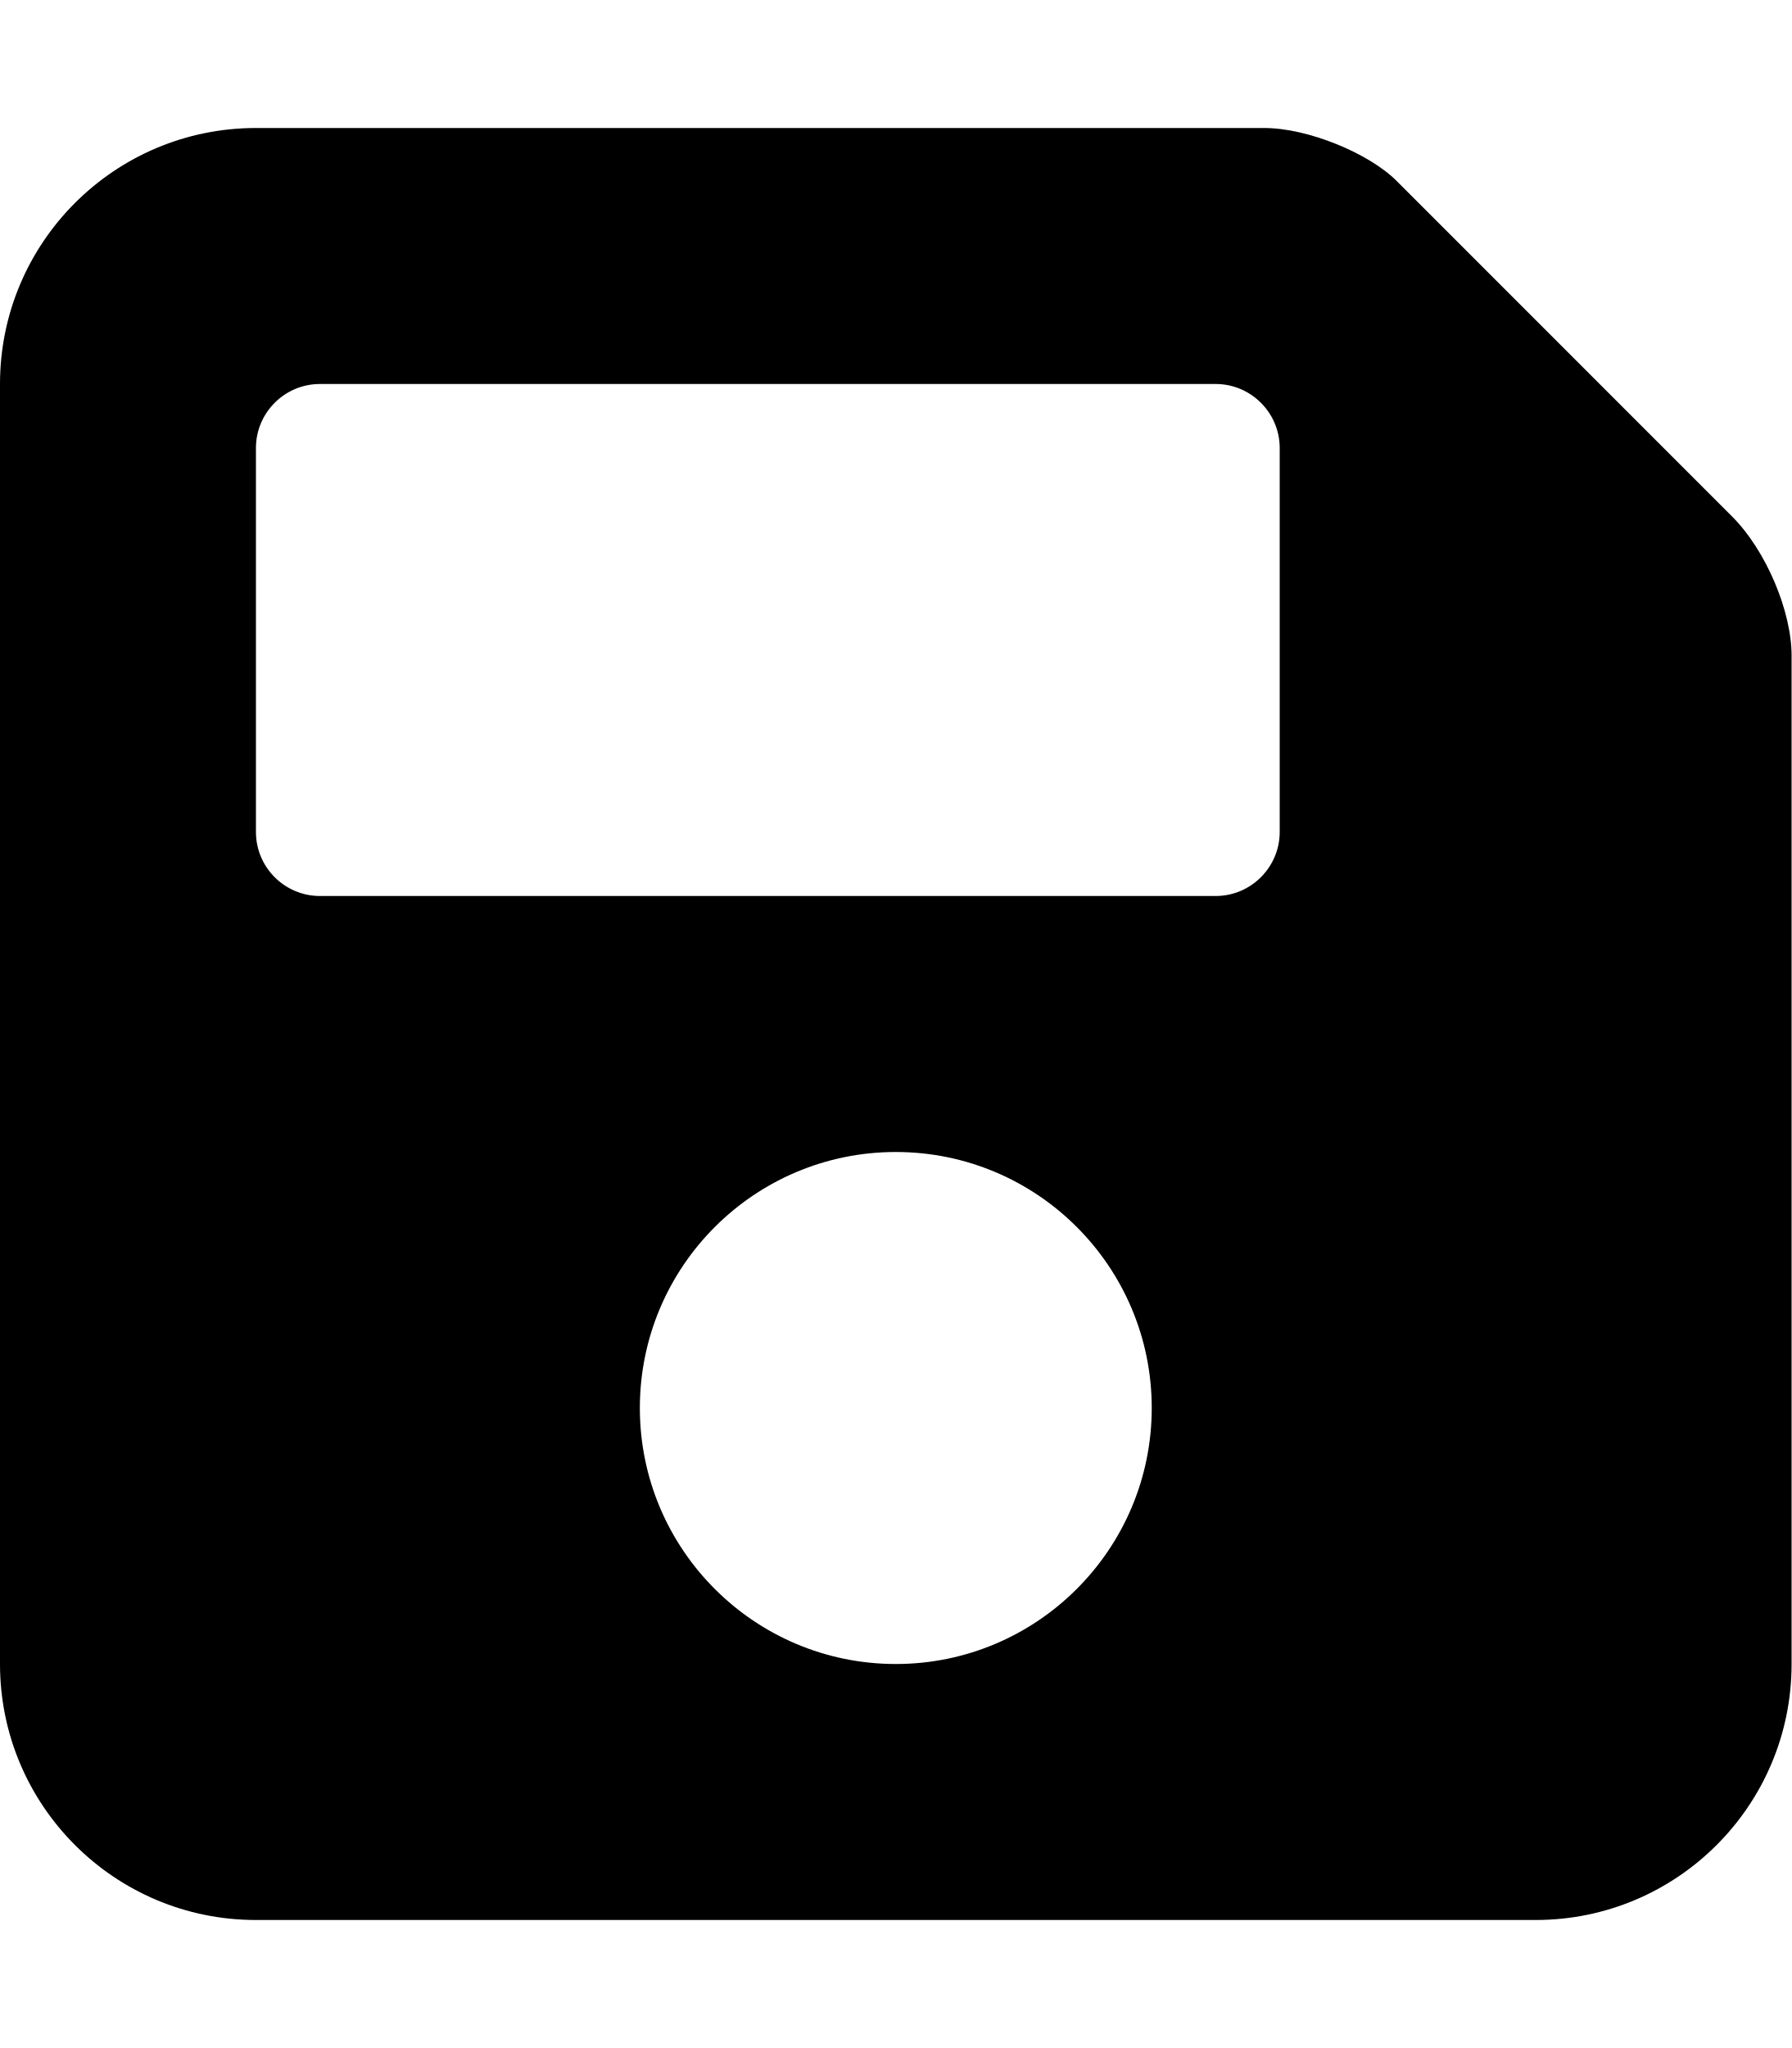
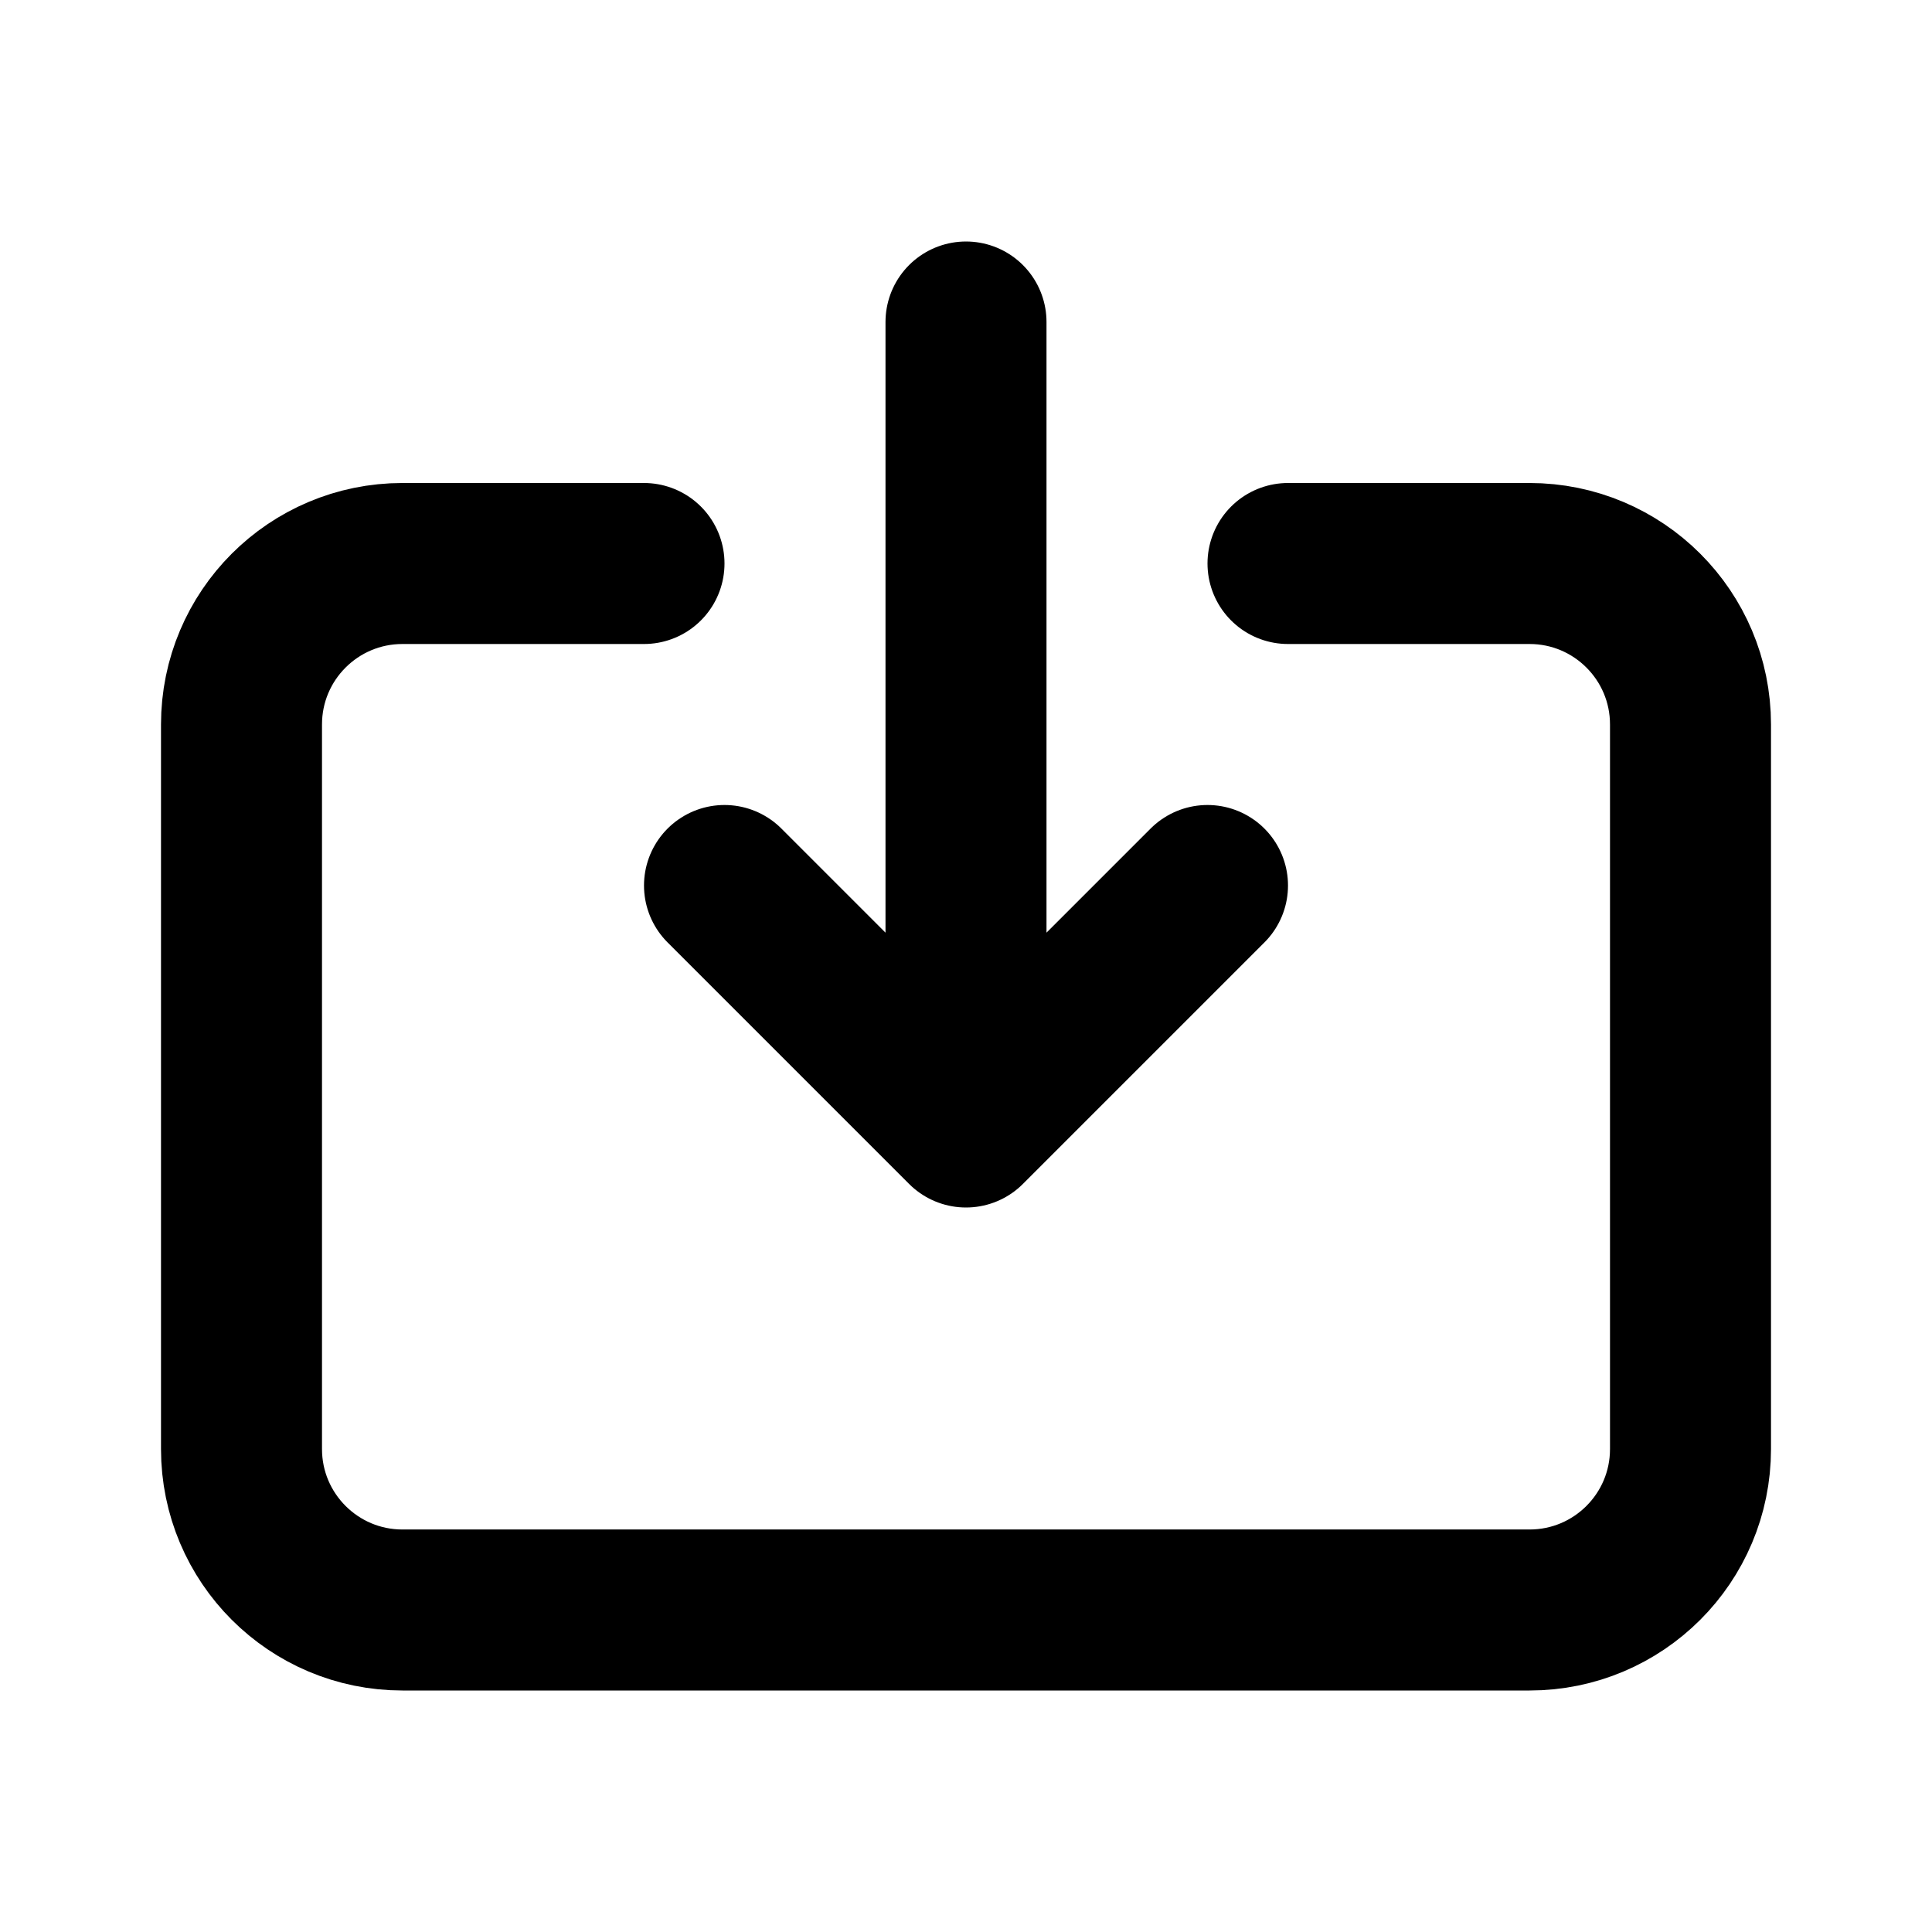
- <svg xmlns="http://www.w3.org/2000/svg" viewBox="0 0 448 512">
-   <path d="M433.1 129.1l-83.9-83.9C342.3 38.32 327.1 32 316.1 32H64C28.65 32 0 60.65 0 96v320c0 35.35 28.65 64 64 64h320c35.35 0 64-28.65 64-64V163.9C448 152.9 441.7 137.7 433.1 129.1zM224 416c-35.34 0-64-28.66-64-64s28.66-64 64-64s64 28.66 64 64S259.3 416 224 416zM320 208C320 216.8 312.8 224 304 224h-224C71.16 224 64 216.8 64 208v-96C64 103.2 71.16 96 80 96h224C312.8 96 320 103.2 320 112V208z" />
+ <svg xmlns="http://www.w3.org/2000/svg" width="24" height="24" viewBox="0 0 24 24" fill="none">
+   <path d="M8 7H5C3.895 7 3 7.895 3 9V18C3 19.105 3.895 20 5 20H19C20.105 20 21 19.105 21 18V9C21 7.895 20.105 7 19 7H16M15 11L12 14M12 14L9 11M12 14L12 4" stroke="black" stroke-width="2" stroke-linecap="round" stroke-linejoin="round" />
</svg>
